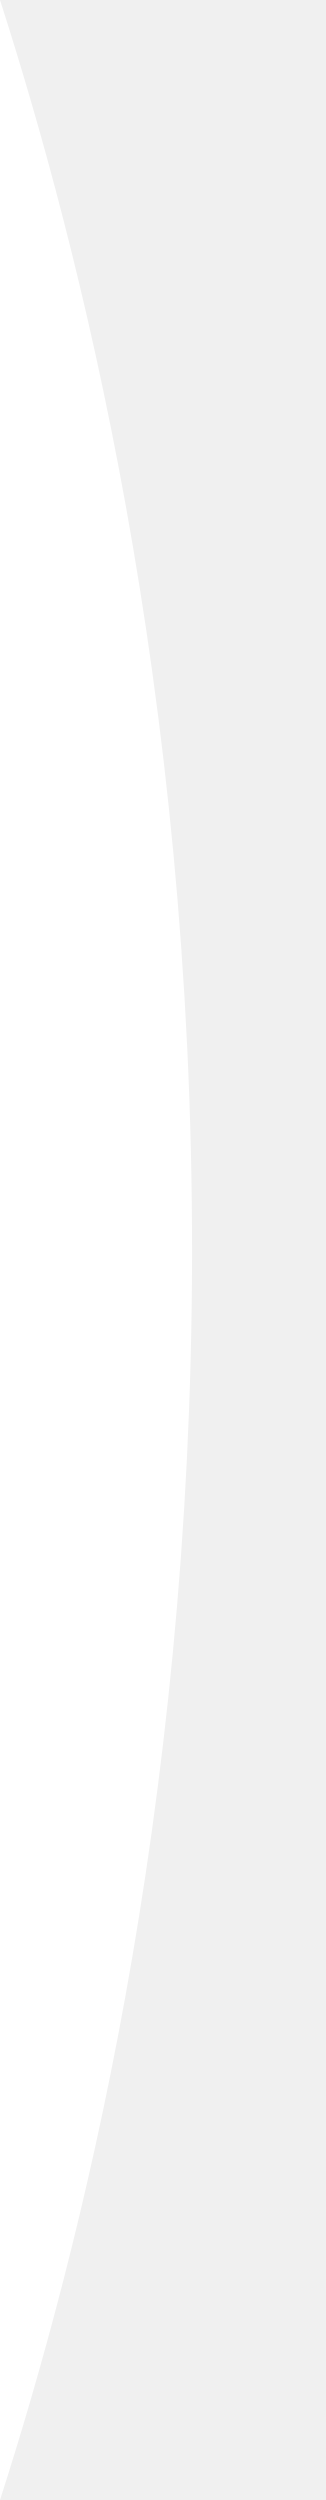
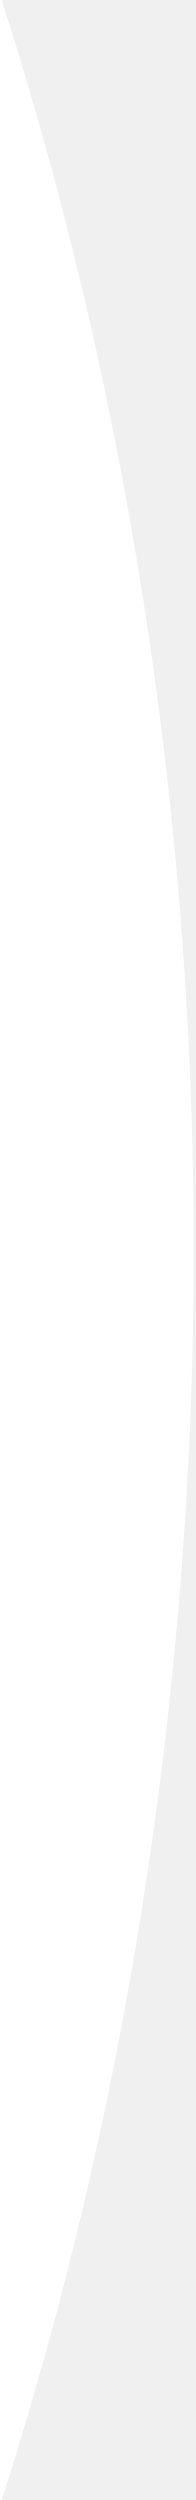
- <svg xmlns="http://www.w3.org/2000/svg" version="1.1" id="레이어_1" x="0px" y="0px" viewBox="0 0 100 768" style="enable-background:new 0 0 100 768;" xml:space="preserve">
+ <svg xmlns="http://www.w3.org/2000/svg" version="1.1" id="레이어_1" x="0px" y="0px" viewBox="0 0 60 768" style="enable-background:new 0 0 60 768;" xml:space="preserve">
  <style type="text/css">
- 	.st0{fill:#FFFFFF;}
+ 	.st0{fill:#FFFFFF;stroke:#FFFFFF;stroke-miterlimit:10;}
</style>
  <path class="st0" d="M0,0c24.3,75.6,59.2,210.9,59,385.5C58.8,558.5,24.2,692.7,0,768C0,512,0,256,0,0z" />
</svg>
